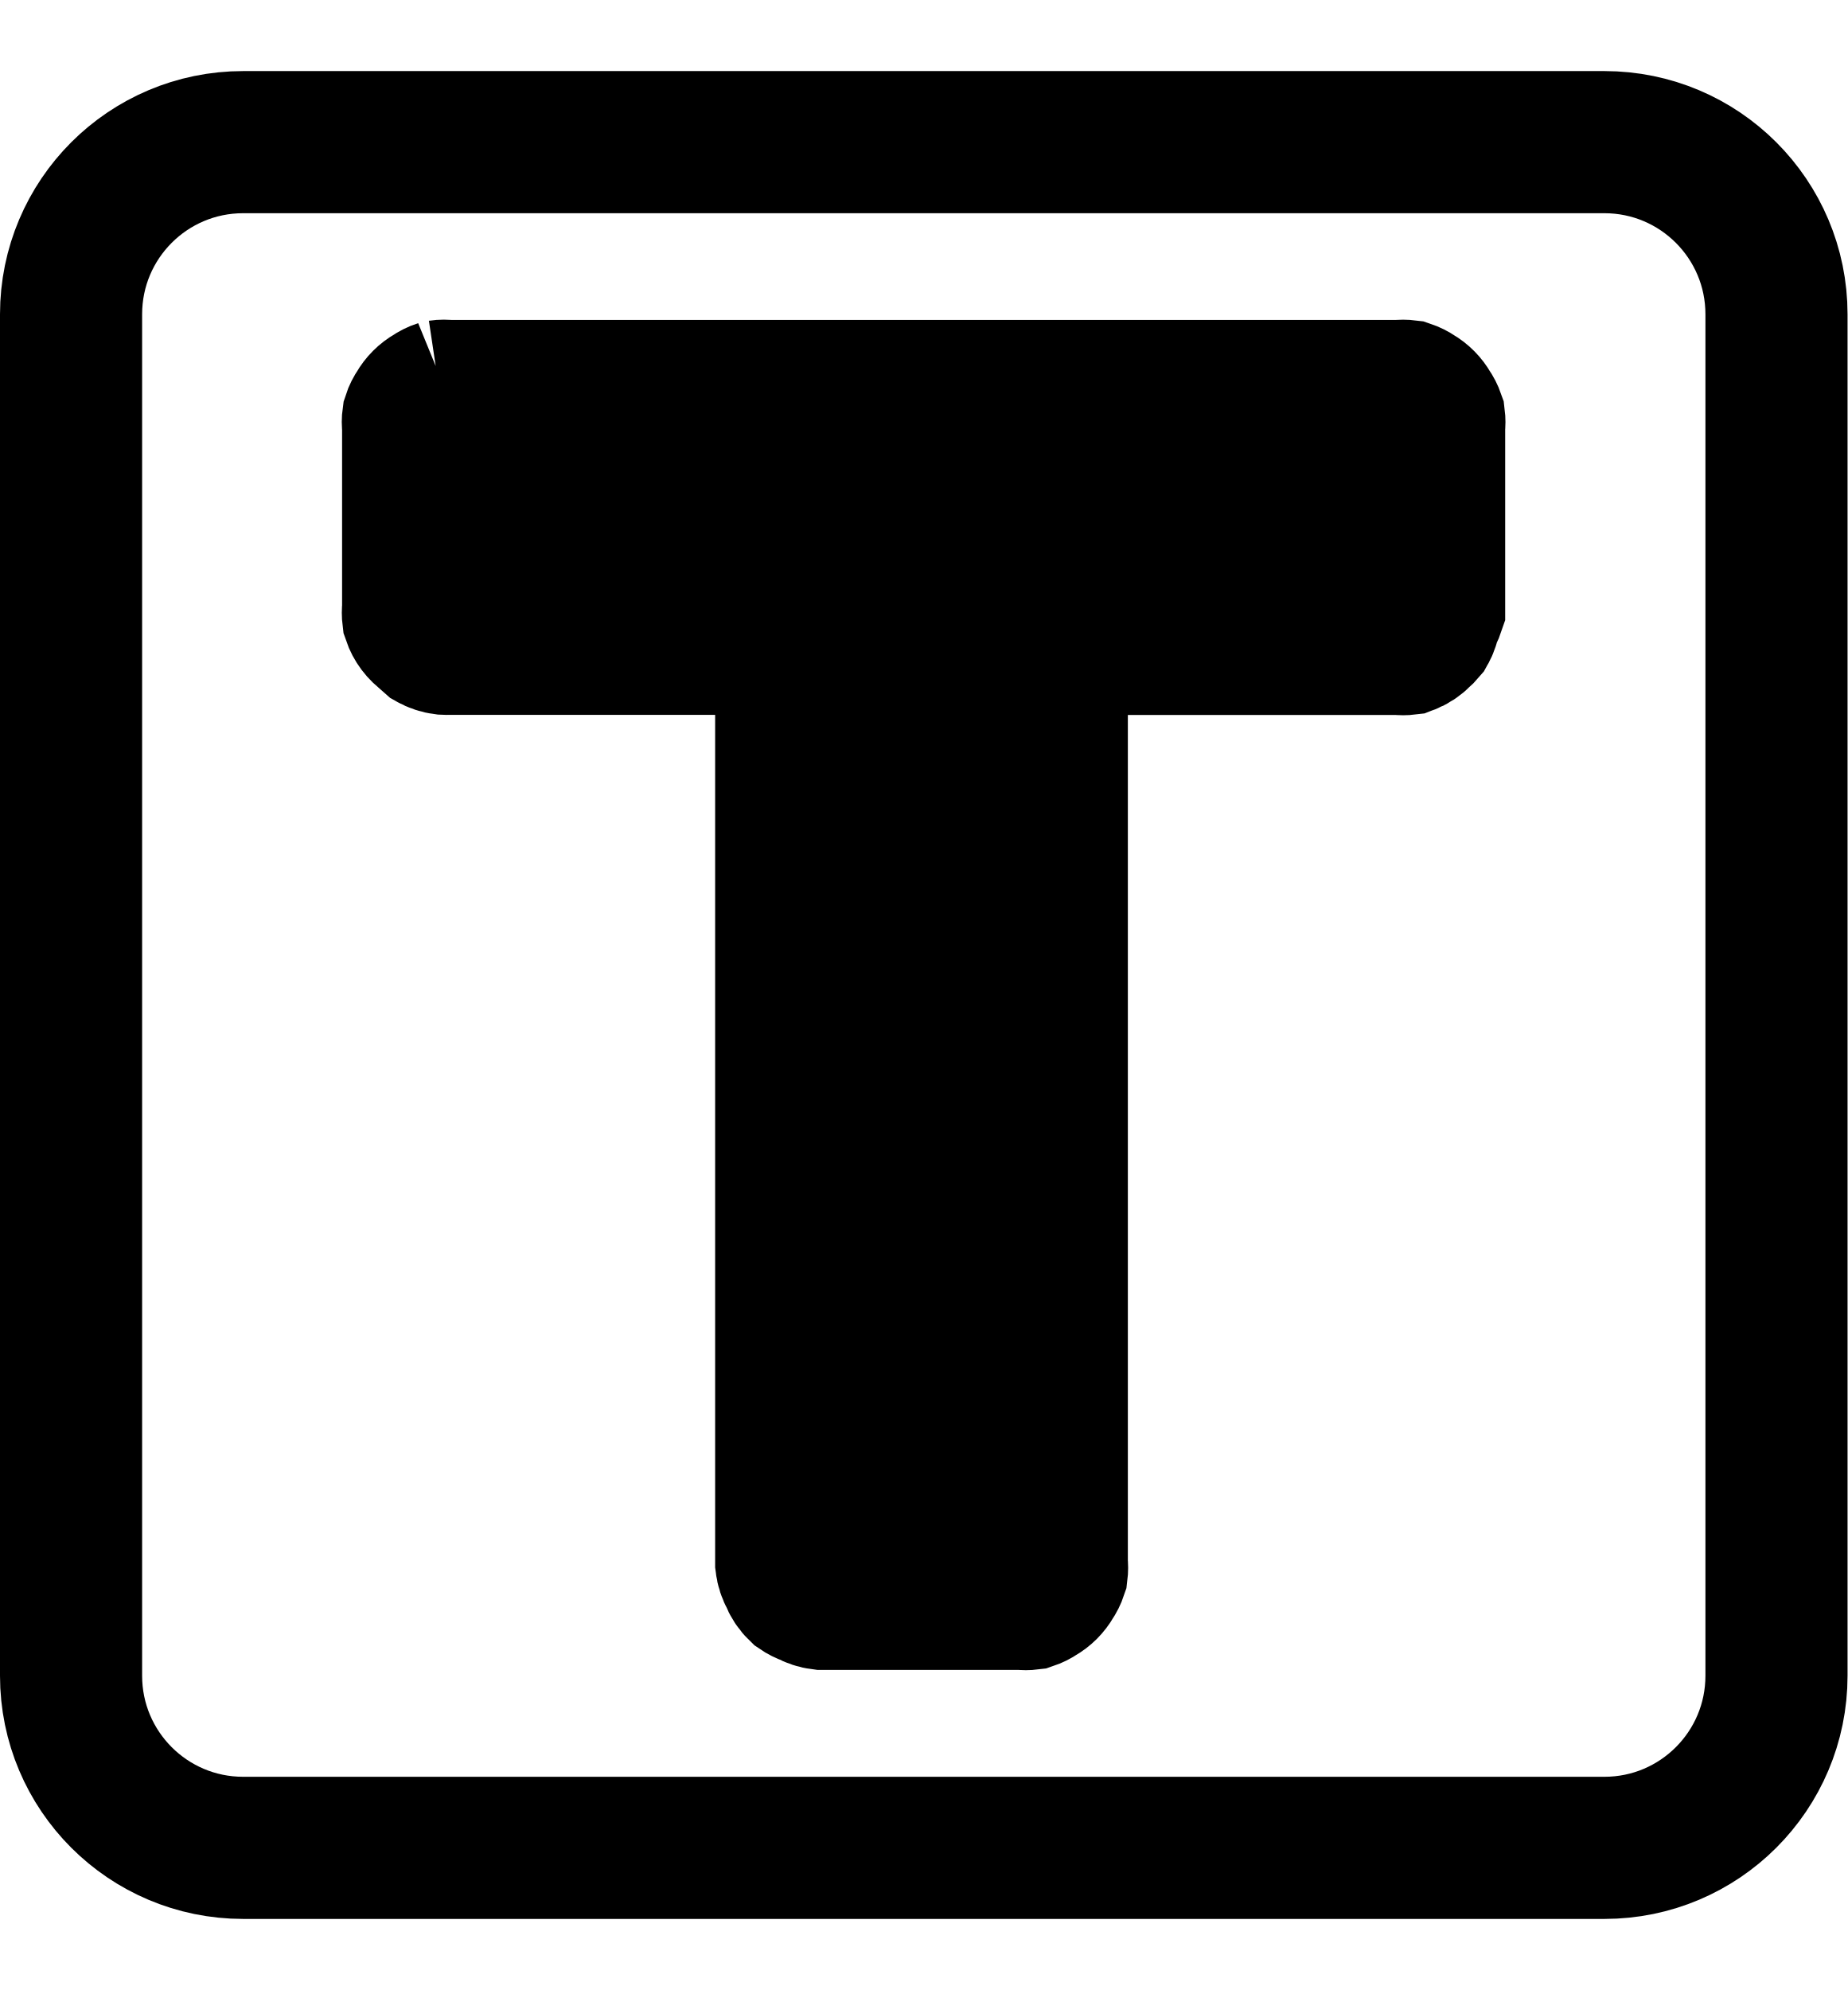
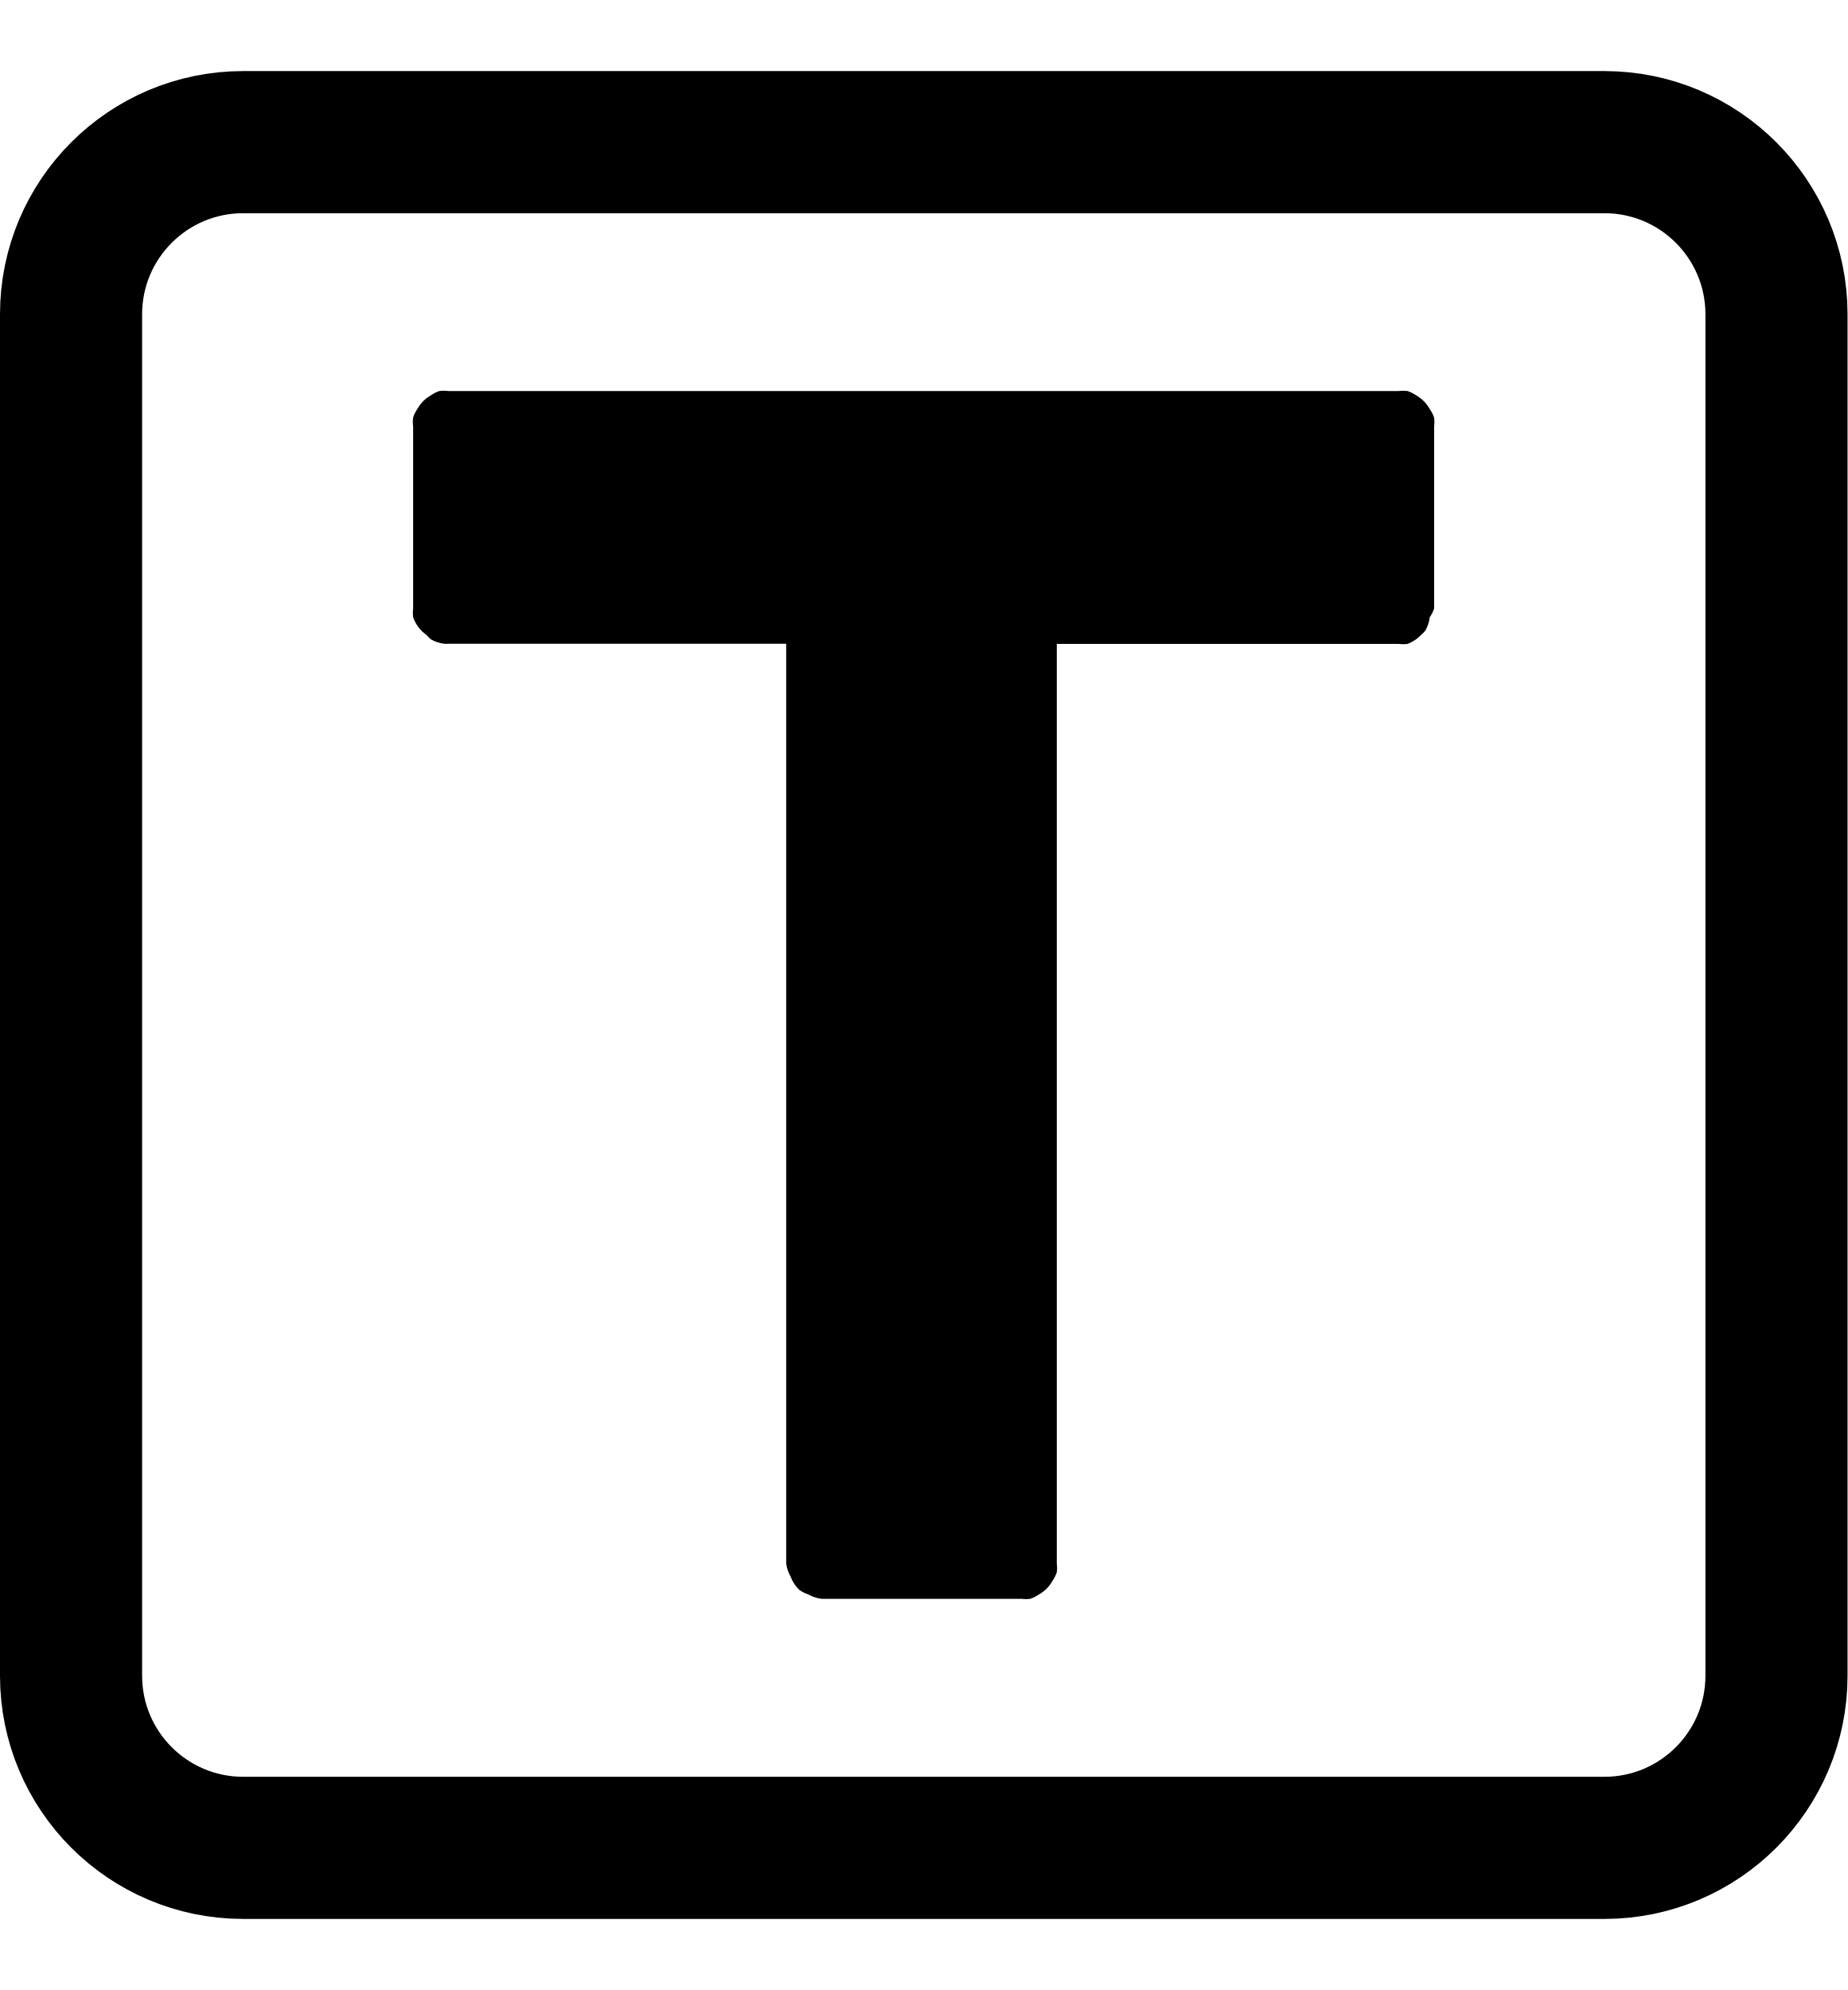
<svg xmlns="http://www.w3.org/2000/svg" id="root" version="1.1" viewBox="0 0 13 14">
-   <rect stroke="currentColor" width="12" height="12" x=".5" y="1" fill="none" stroke-width="1" stroke-miterlimit="10" stroke-linejoin="bevel" rx="1.211" ry="1.211" />
-   <path stroke="currentColor" d="m3.094 2.75c-0.022 0.007-0.043 0.018-0.062 0.031-0.039 0.022-0.072 0.055-0.094 0.094-0.013 0.019-0.024 0.04-0.031 0.062-0.003 0.021-0.003 0.042 0 0.062v1.281a0.25 0.25 0 0 0 0 0.062 0.25 0.25 0 0 0 0.094 0.125 0.25 0.25 0 0 0 0.031 0.031 0.25 0.25 0 0 0 0.094 0.031 0.25 0.25 0 0 0 0.031 0h2.375v6.469a0.25 0.25 0 0 0 0.031 0.094 0.25 0.25 0 0 0 0.062 0.094 0.25 0.25 0 0 0 0.062 0.031 0.25 0.25 0 0 0 0.094 0.031h1.406a0.25 0.25 0 0 0 0.062 0 0.25 0.25 0 0 0 0.062 -0.031 0.25 0.25 0 0 0 0.094 -0.094 0.25 0.25 0 0 0 0.031 -0.062 0.25 0.25 0 0 0 0 -0.062v-6.469h2.406a0.25 0.25 0 0 0 0.062 0 0.25 0.25 0 0 0 0.094 -0.062 0.25 0.25 0 0 0 0.031 -0.031 0.25 0.25 0 0 0 0.031 -0.094 0.25 0.25 0 0 0 0.031 -0.062v-1.281a0.25 0.25 0 0 0 0 -0.062 0.25 0.25 0 0 0 -0.032 -0.062 0.25 0.25 0 0 0 -0.093 -0.094 0.25 0.25 0 0 0 -0.062 -0.031 0.25 0.25 0 0 0 -0.062 0h-6.688c-0.021-0.003-0.042-0.003-0.062 0z" display="block" />
+   <rect width="12" height="12" x=".5" y="1" fill="none" stroke="currentColor" stroke-width="1" stroke-miterlimit="10" ry="1.211" rx="1.211" stroke-linejoin="bevel" />
+   <path fill="currentColor" d="m3.094 2.75c-0.022 0.007-0.043 0.018-0.062 0.031-0.039 0.022-0.072 0.055-0.094 0.094-0.013 0.019-0.024 0.04-0.031 0.062-0.003 0.021-0.003 0.042 0 0.062v1.281a0.25 0.25 0 0 0 0 0.062 0.25 0.25 0 0 0 0.094 0.125 0.25 0.25 0 0 0 0.031 0.031 0.25 0.25 0 0 0 0.094 0.031 0.25 0.25 0 0 0 0.031 0h2.375v6.469a0.25 0.25 0 0 0 0.031 0.094 0.25 0.25 0 0 0 0.062 0.094 0.25 0.25 0 0 0 0.062 0.031 0.25 0.25 0 0 0 0.094 0.031h1.406a0.25 0.25 0 0 0 0.062 0 0.25 0.25 0 0 0 0.062 -0.031 0.25 0.25 0 0 0 0.094 -0.094 0.25 0.25 0 0 0 0.031 -0.062 0.25 0.25 0 0 0 0 -0.062v-6.469h2.406a0.25 0.25 0 0 0 0.062 0 0.25 0.25 0 0 0 0.094 -0.062 0.25 0.25 0 0 0 0.031 -0.031 0.25 0.25 0 0 0 0.031 -0.094 0.25 0.25 0 0 0 0.031 -0.062v-1.281a0.25 0.25 0 0 0 0 -0.062 0.25 0.25 0 0 0 -0.032 -0.062 0.25 0.25 0 0 0 -0.093 -0.094 0.25 0.25 0 0 0 -0.062 -0.031 0.25 0.25 0 0 0 -0.062 0h-6.688c-0.021-0.003-0.042-0.003-0.062 0z" display="block" />
</svg>
